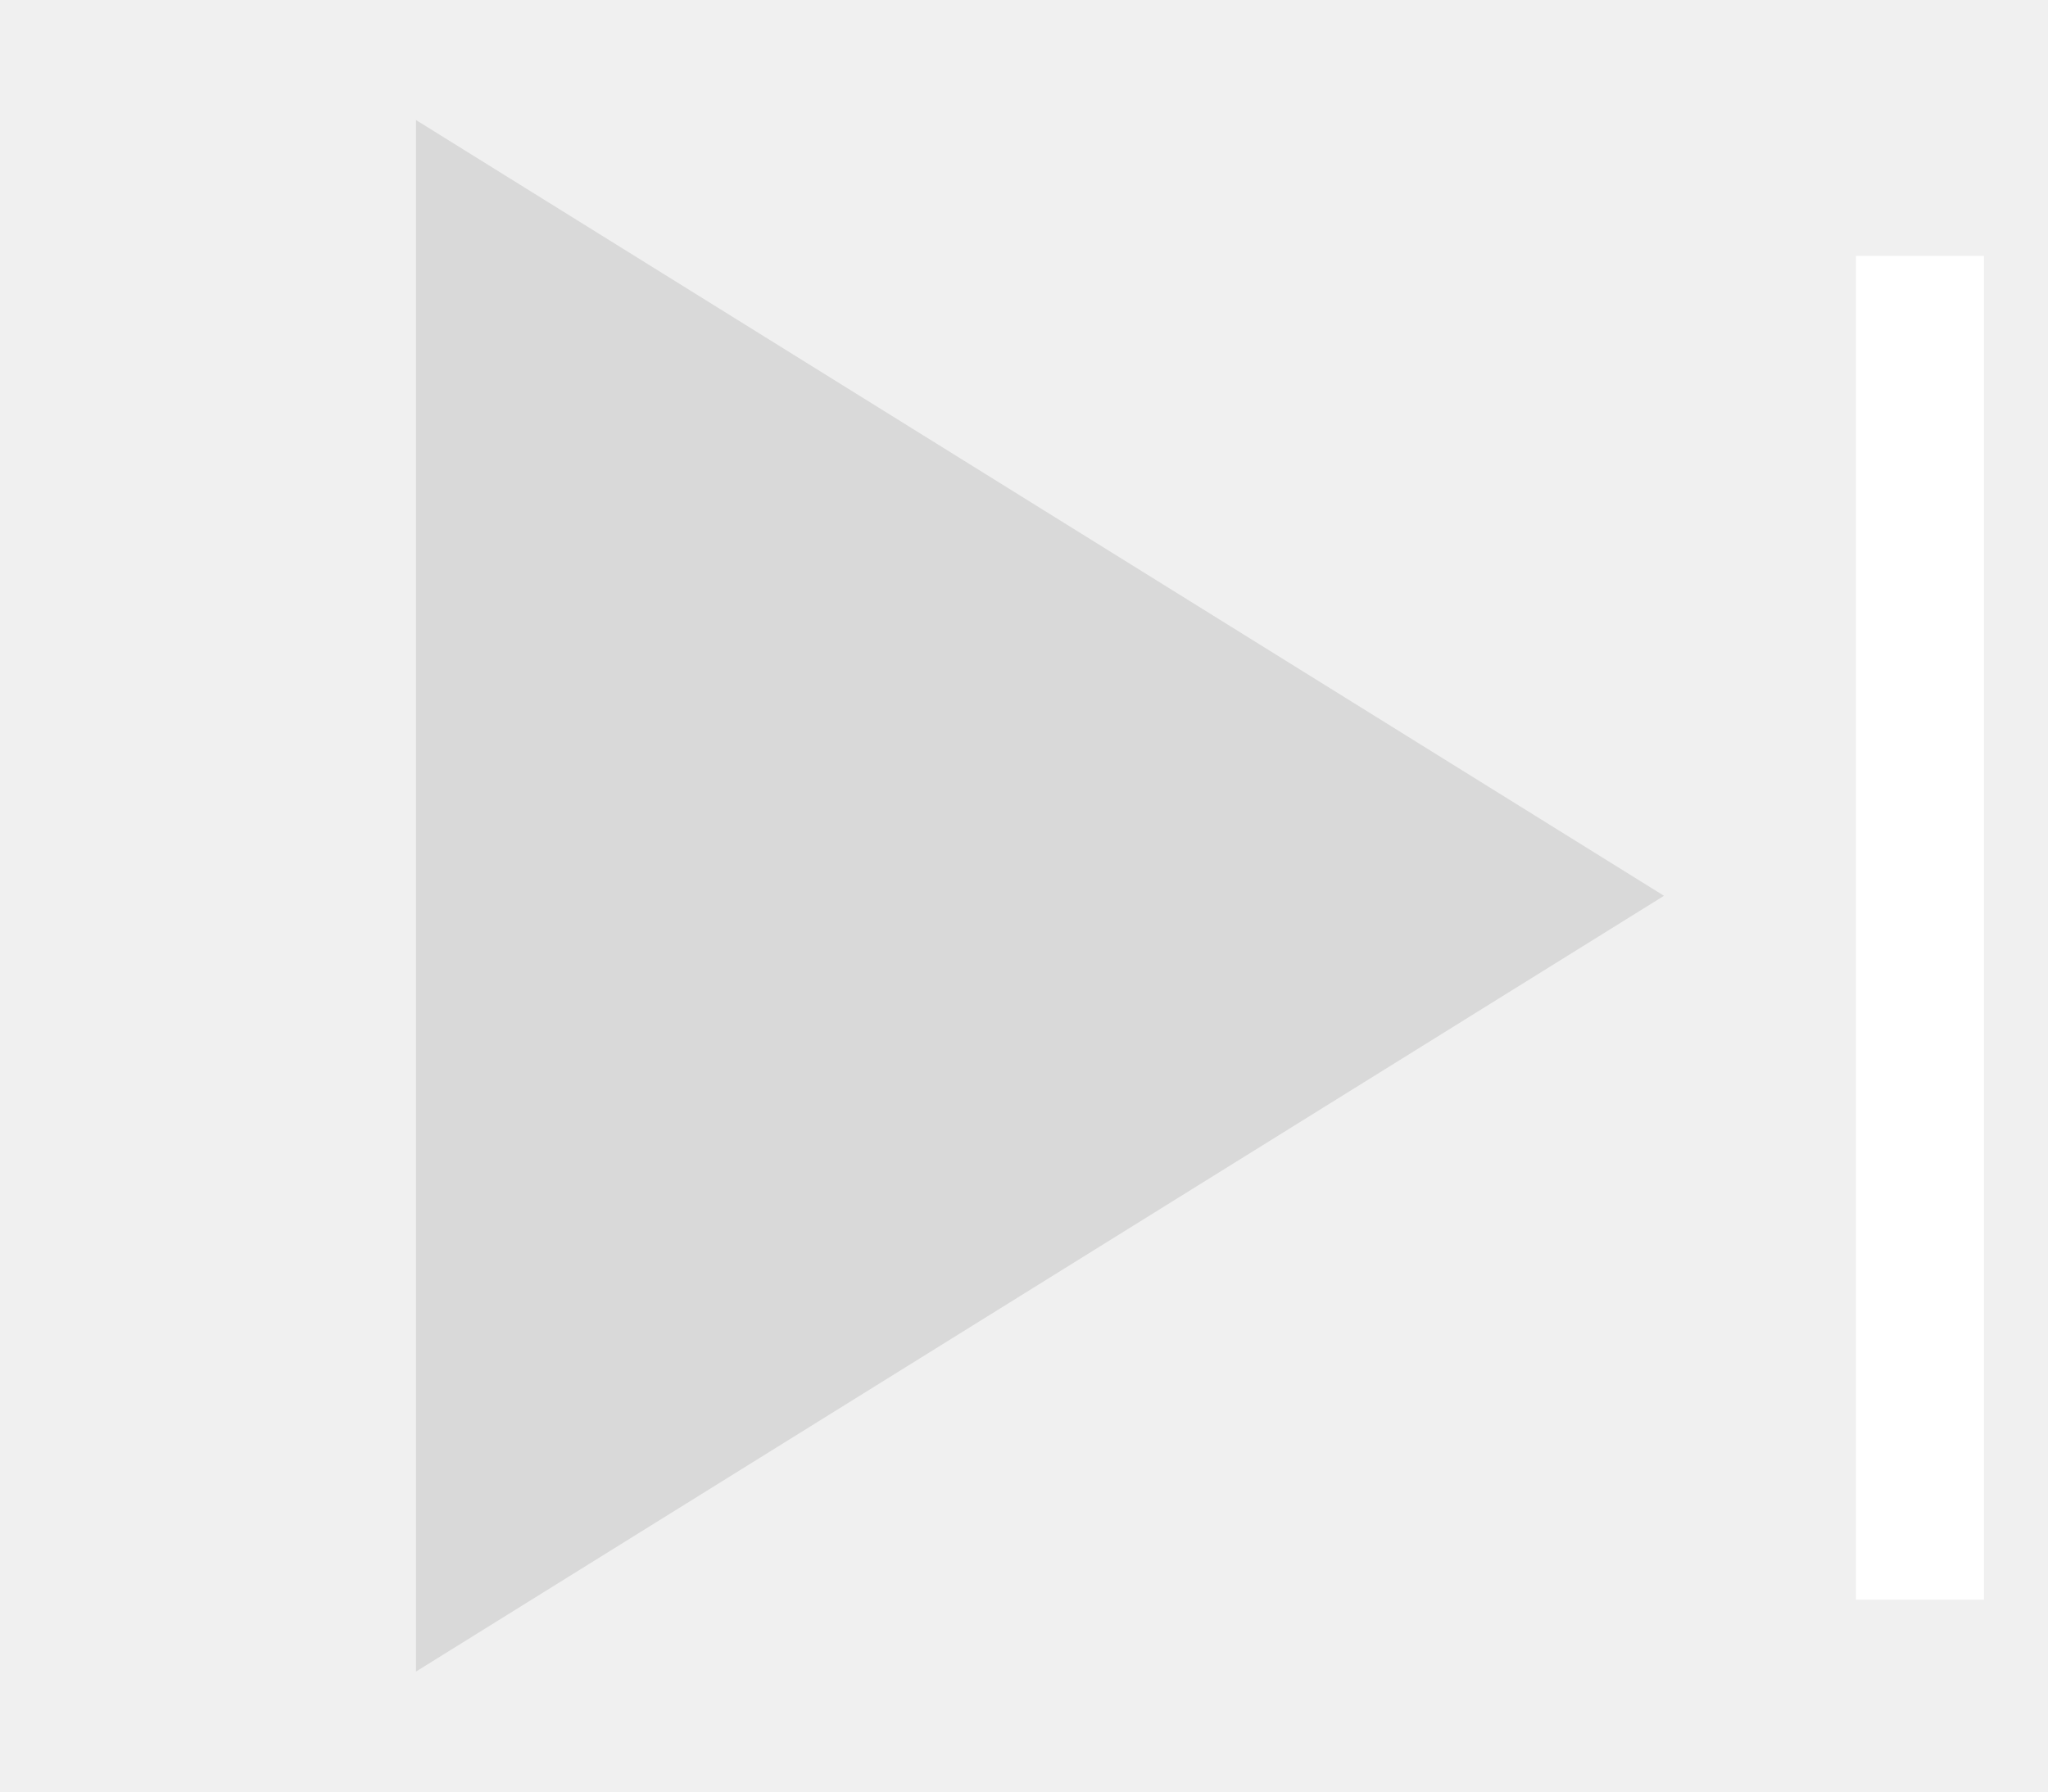
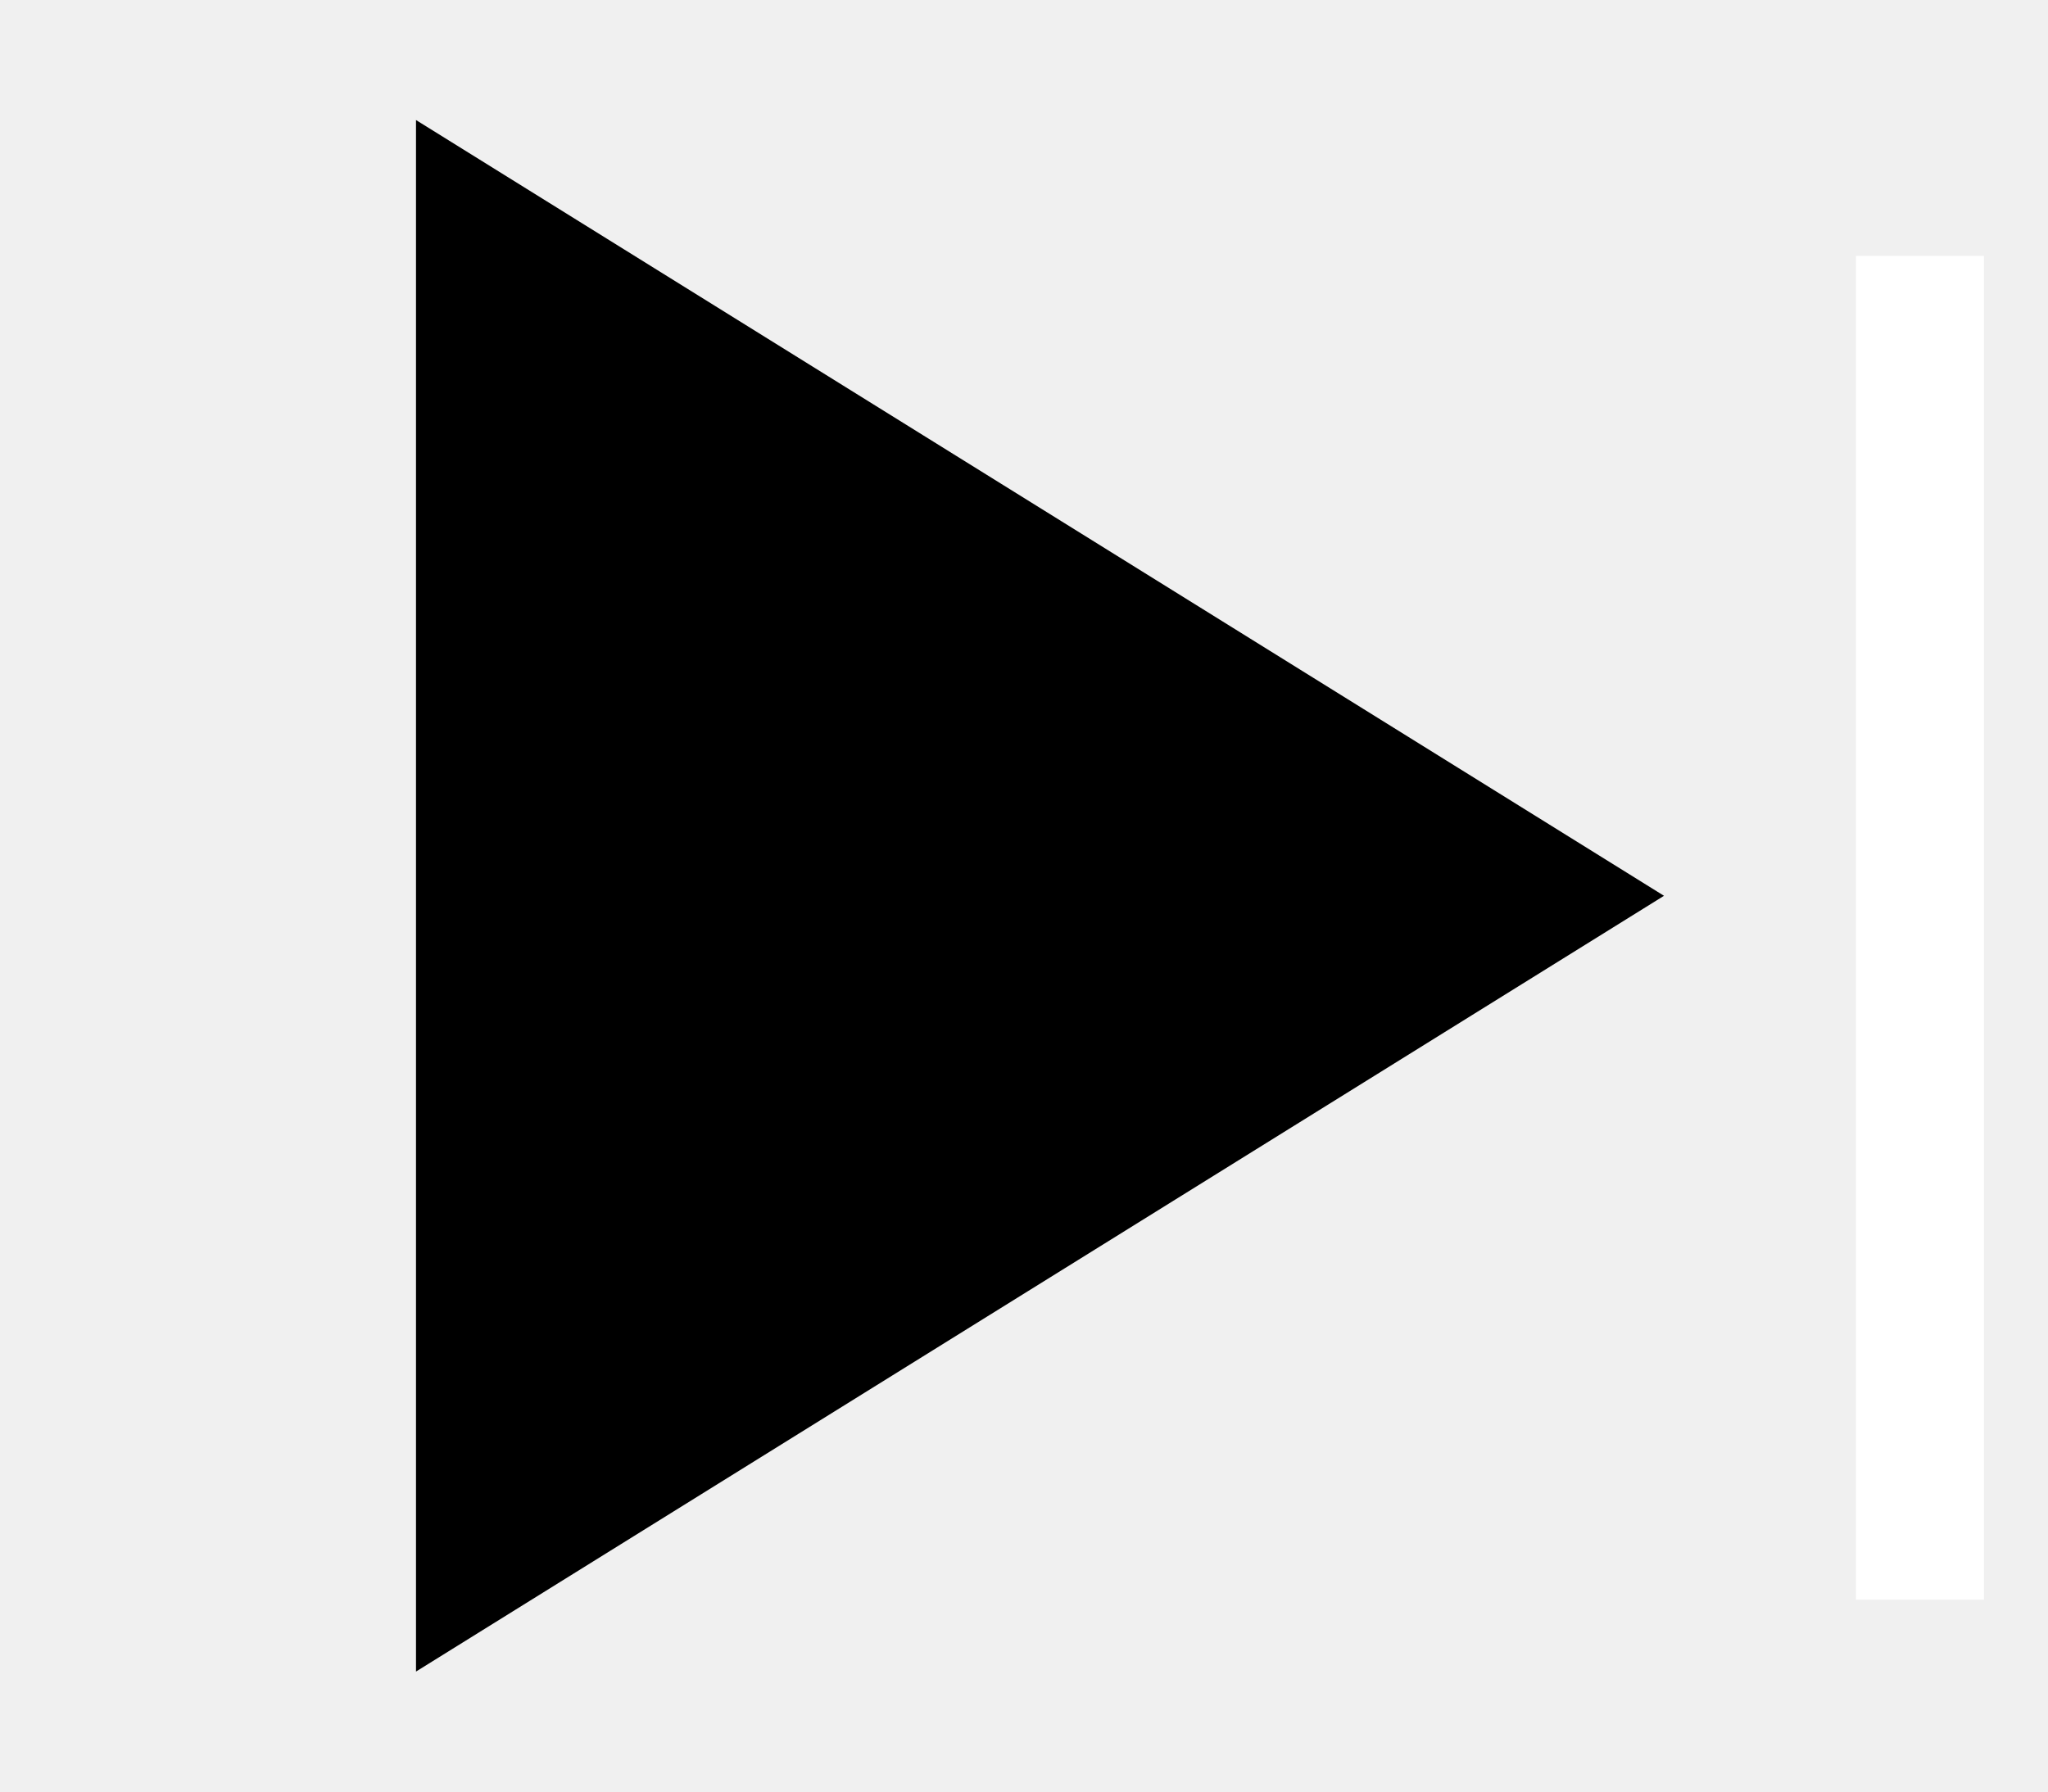
- <svg xmlns="http://www.w3.org/2000/svg" width="16" height="14" viewBox="0 0 16 14" fill="none">
+ <svg xmlns="http://www.w3.org/2000/svg" width="16" height="14" viewbox="0 0 16 14" fill="currentColor">
  <path d="M15 2V12.5" stroke="white" />
-   <path d="M13 7L3.25 0.938L3.25 13.062L13 7Z" fill="#D9D9D9" />
+   <path d="M13 7L3.25 0.938L3.25 13.062L13 7Z" />
</svg>
